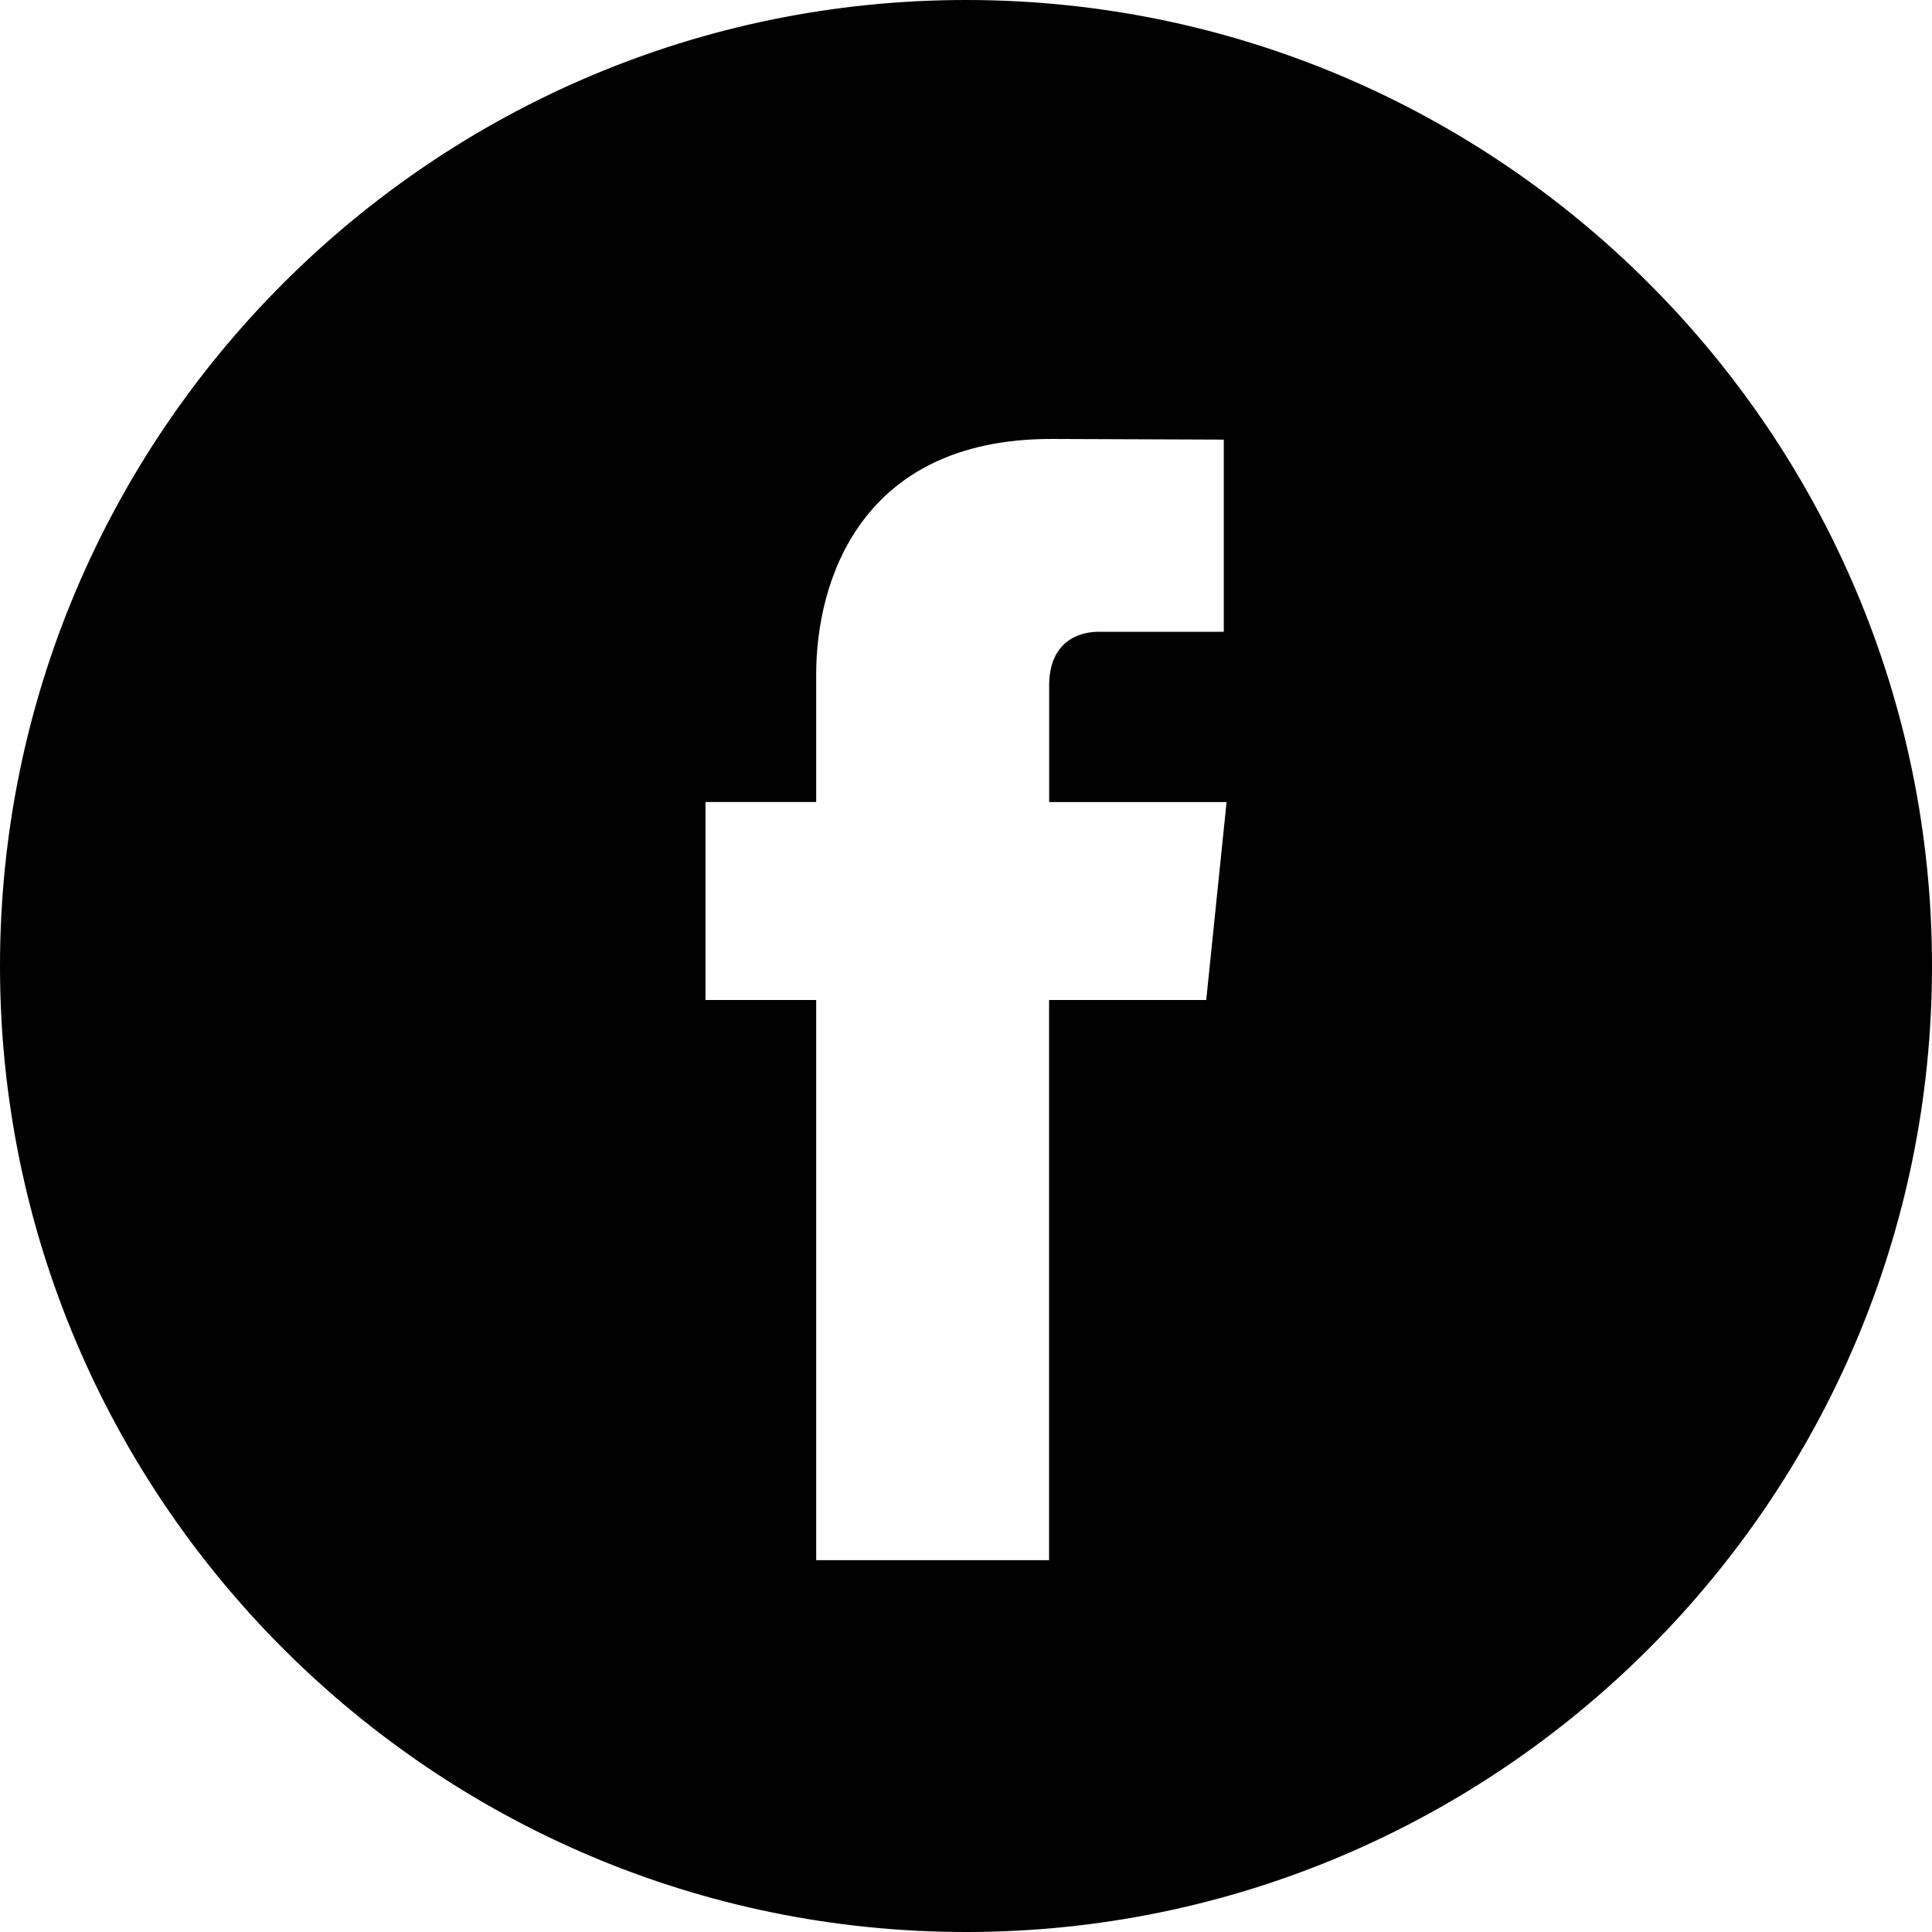
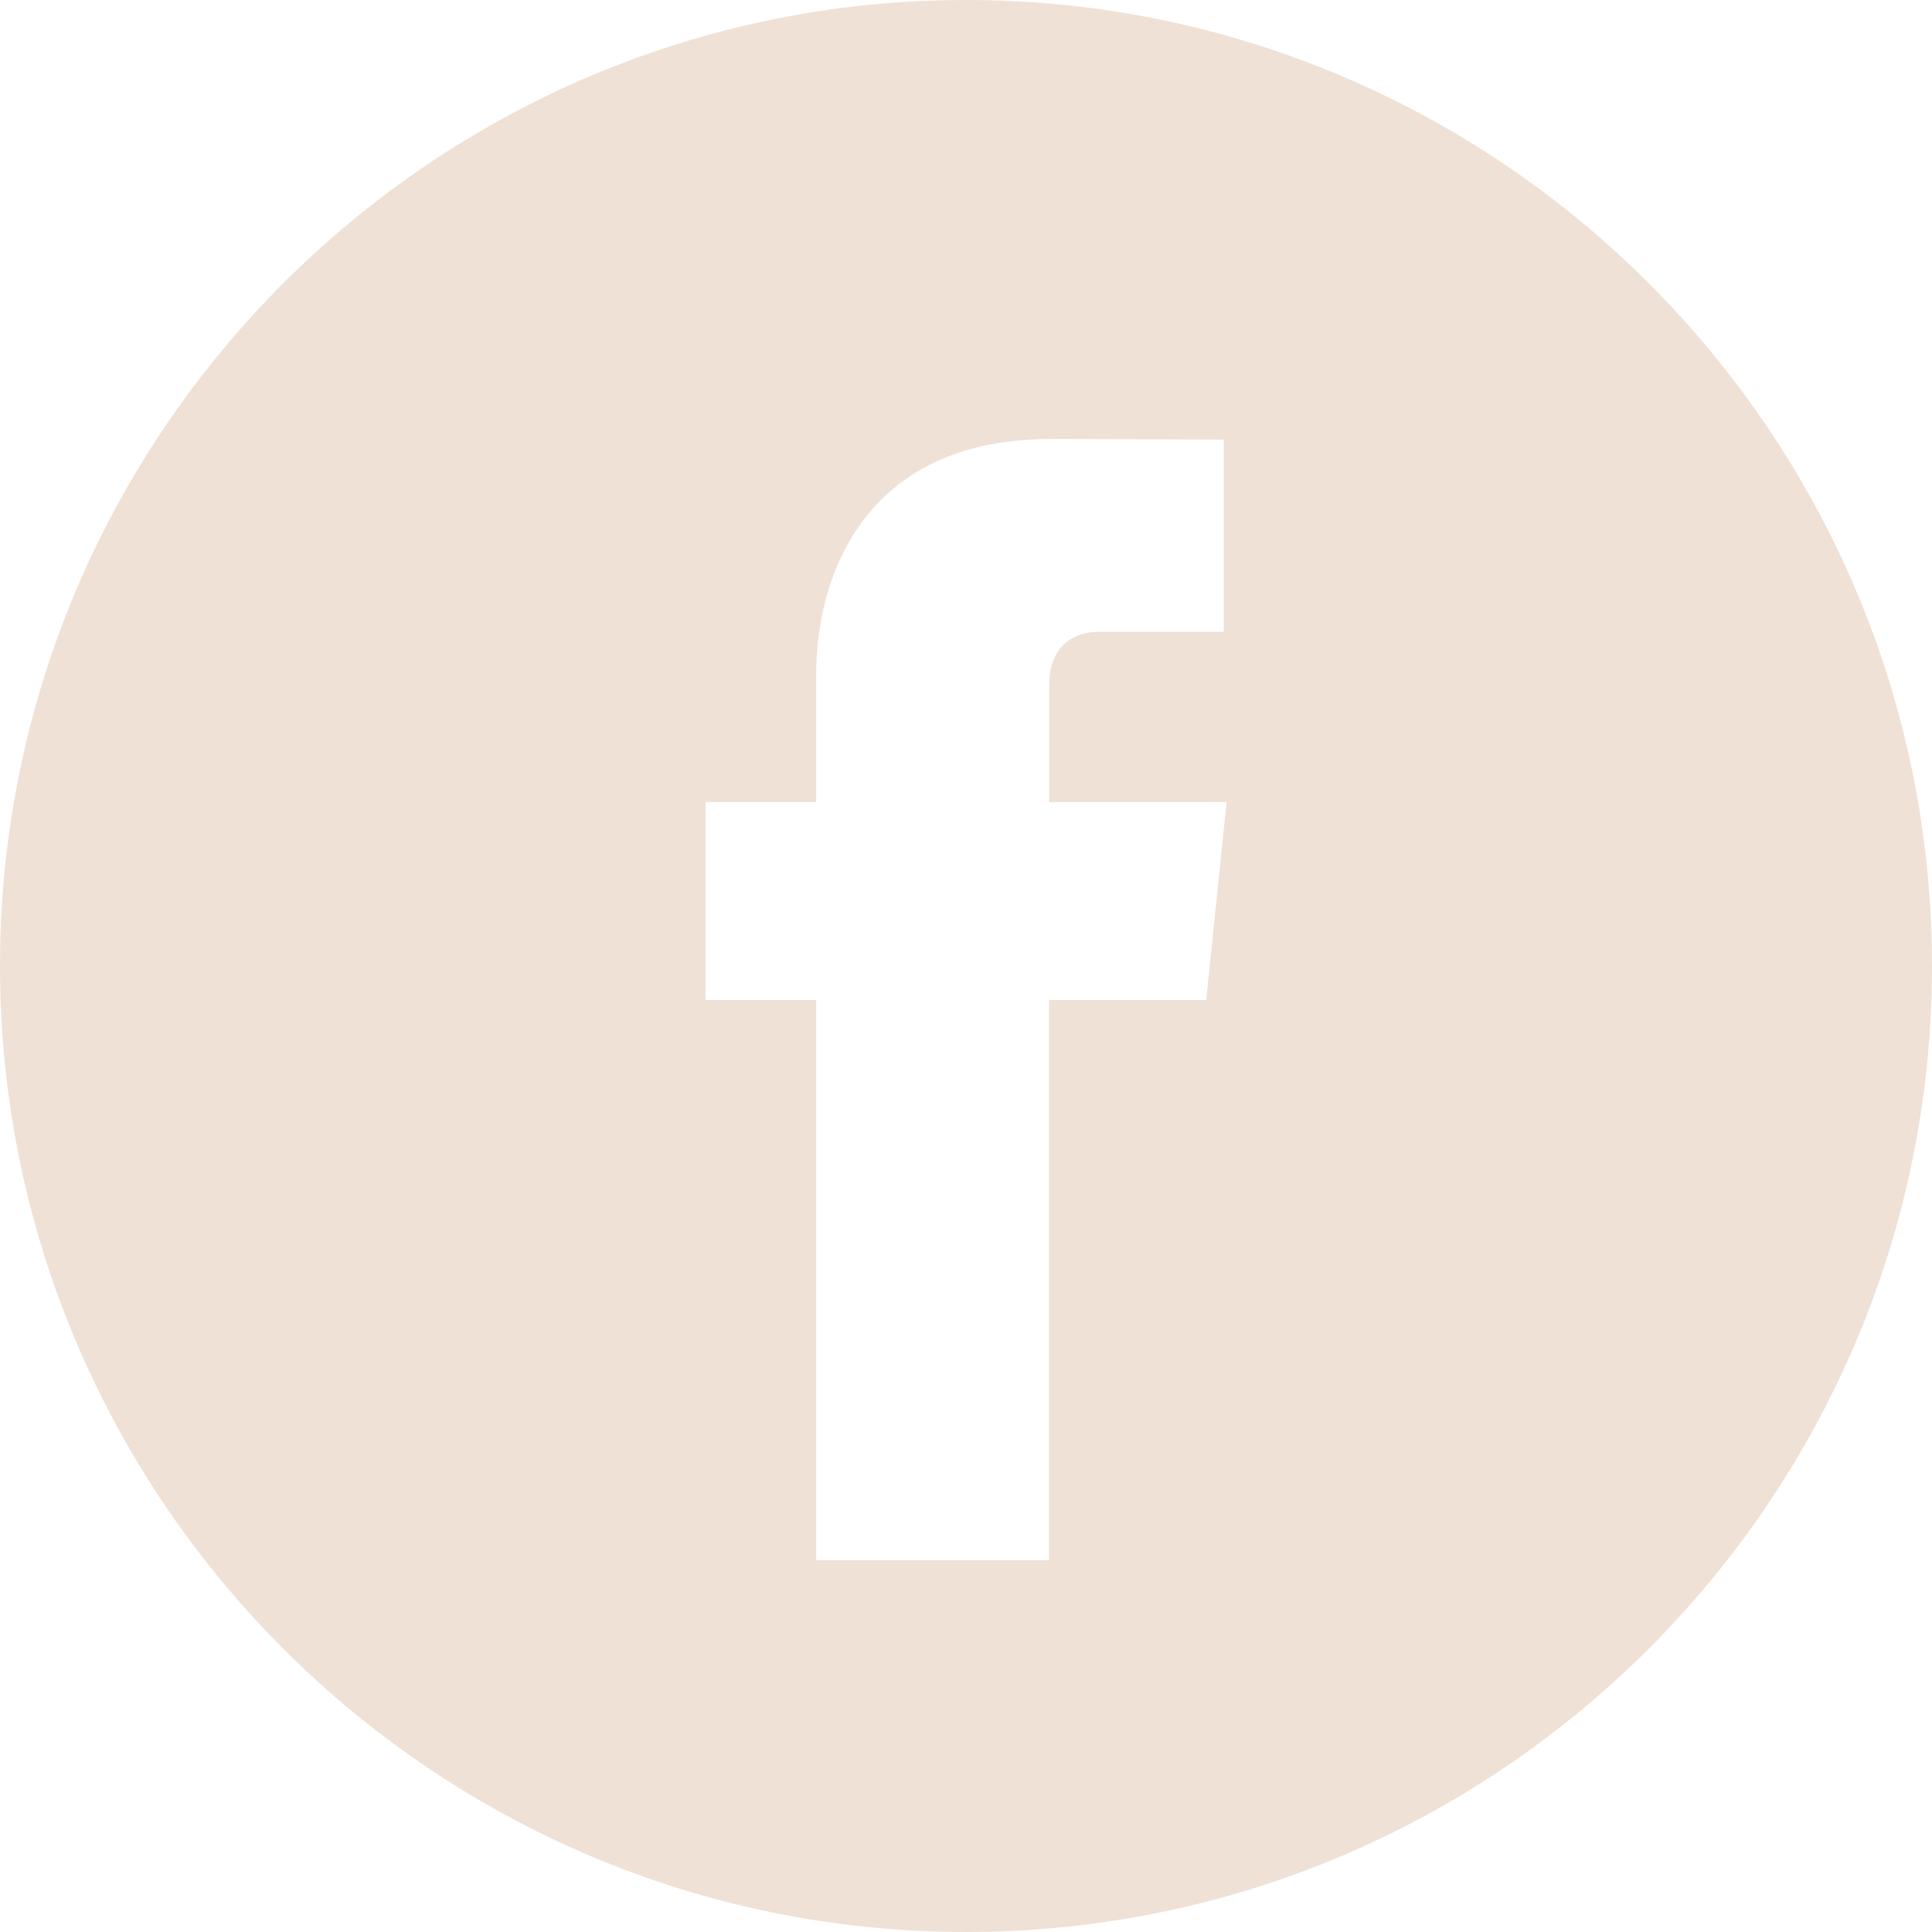
<svg xmlns="http://www.w3.org/2000/svg" version="1.1" id="Capa_1" x="0px" y="0px" width="49.652px" height="49.652px" viewBox="0 0 49.652 49.652" style="enable-background:new 0 0 49.652 49.652;" xml:space="preserve">
  <g>
    <g>
-       <path d="M24.826,0C11.137,0,0,11.137,0,24.826c0,13.688,11.137,24.826,24.826,24.826c13.688,0,24.826-11.138,24.826-24.826    C49.652,11.137,38.516,0,24.826,0z M31,25.7h-4.039c0,6.453,0,14.396,0,14.396h-5.985c0,0,0-7.866,0-14.396h-2.845v-5.088h2.845    v-3.291c0-2.357,1.12-6.04,6.04-6.04l4.435,0.017v4.939c0,0-2.695,0-3.219,0c-0.524,0-1.269,0.262-1.269,1.386v2.99h4.56L31,25.7z    " />
+       <path fill="#EFE1D5" d="M24.826,0C11.137,0,0,11.137,0,24.826c0,13.688,11.137,24.826,24.826,24.826c13.688,0,24.826-11.138,24.826-24.826    C49.652,11.137,38.516,0,24.826,0z M31,25.7h-4.039c0,6.453,0,14.396,0,14.396h-5.985c0,0,0-7.866,0-14.396h-2.845v-5.088h2.845    v-3.291c0-2.357,1.12-6.04,6.04-6.04l4.435,0.017v4.939c0,0-2.695,0-3.219,0c-0.524,0-1.269,0.262-1.269,1.386v2.99h4.56L31,25.7z    " />
    </g>
  </g>
</svg>
